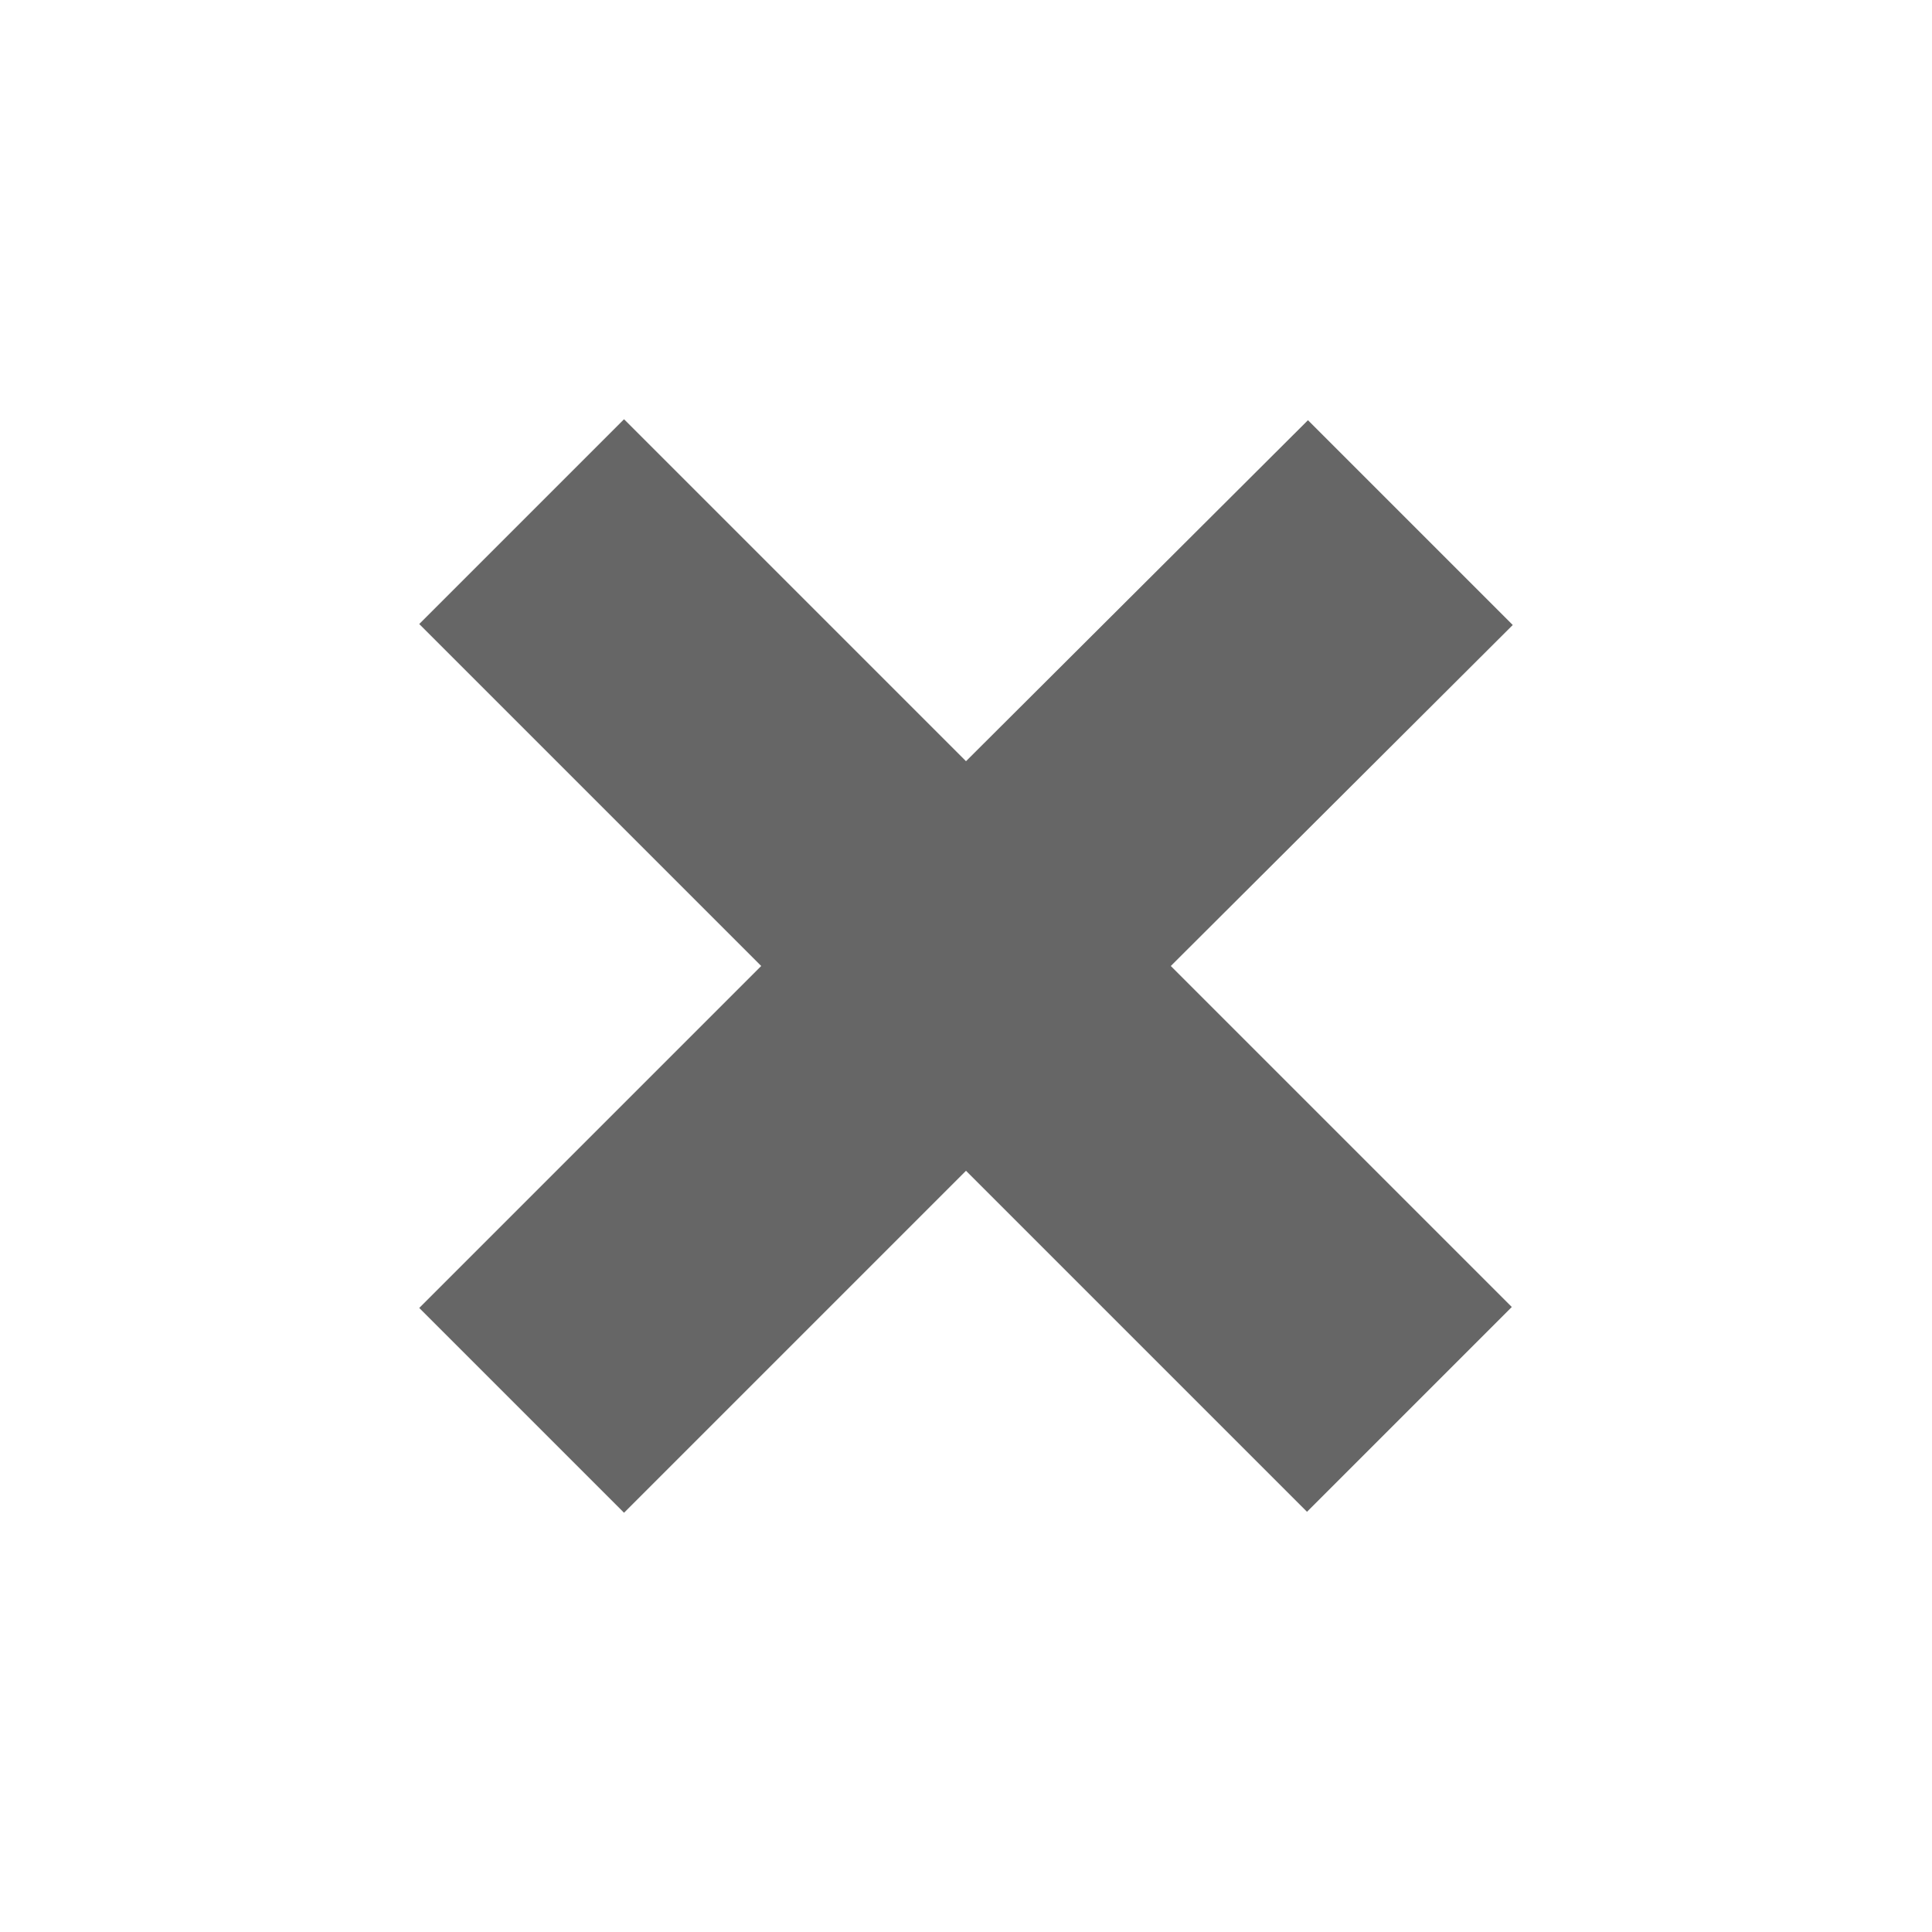
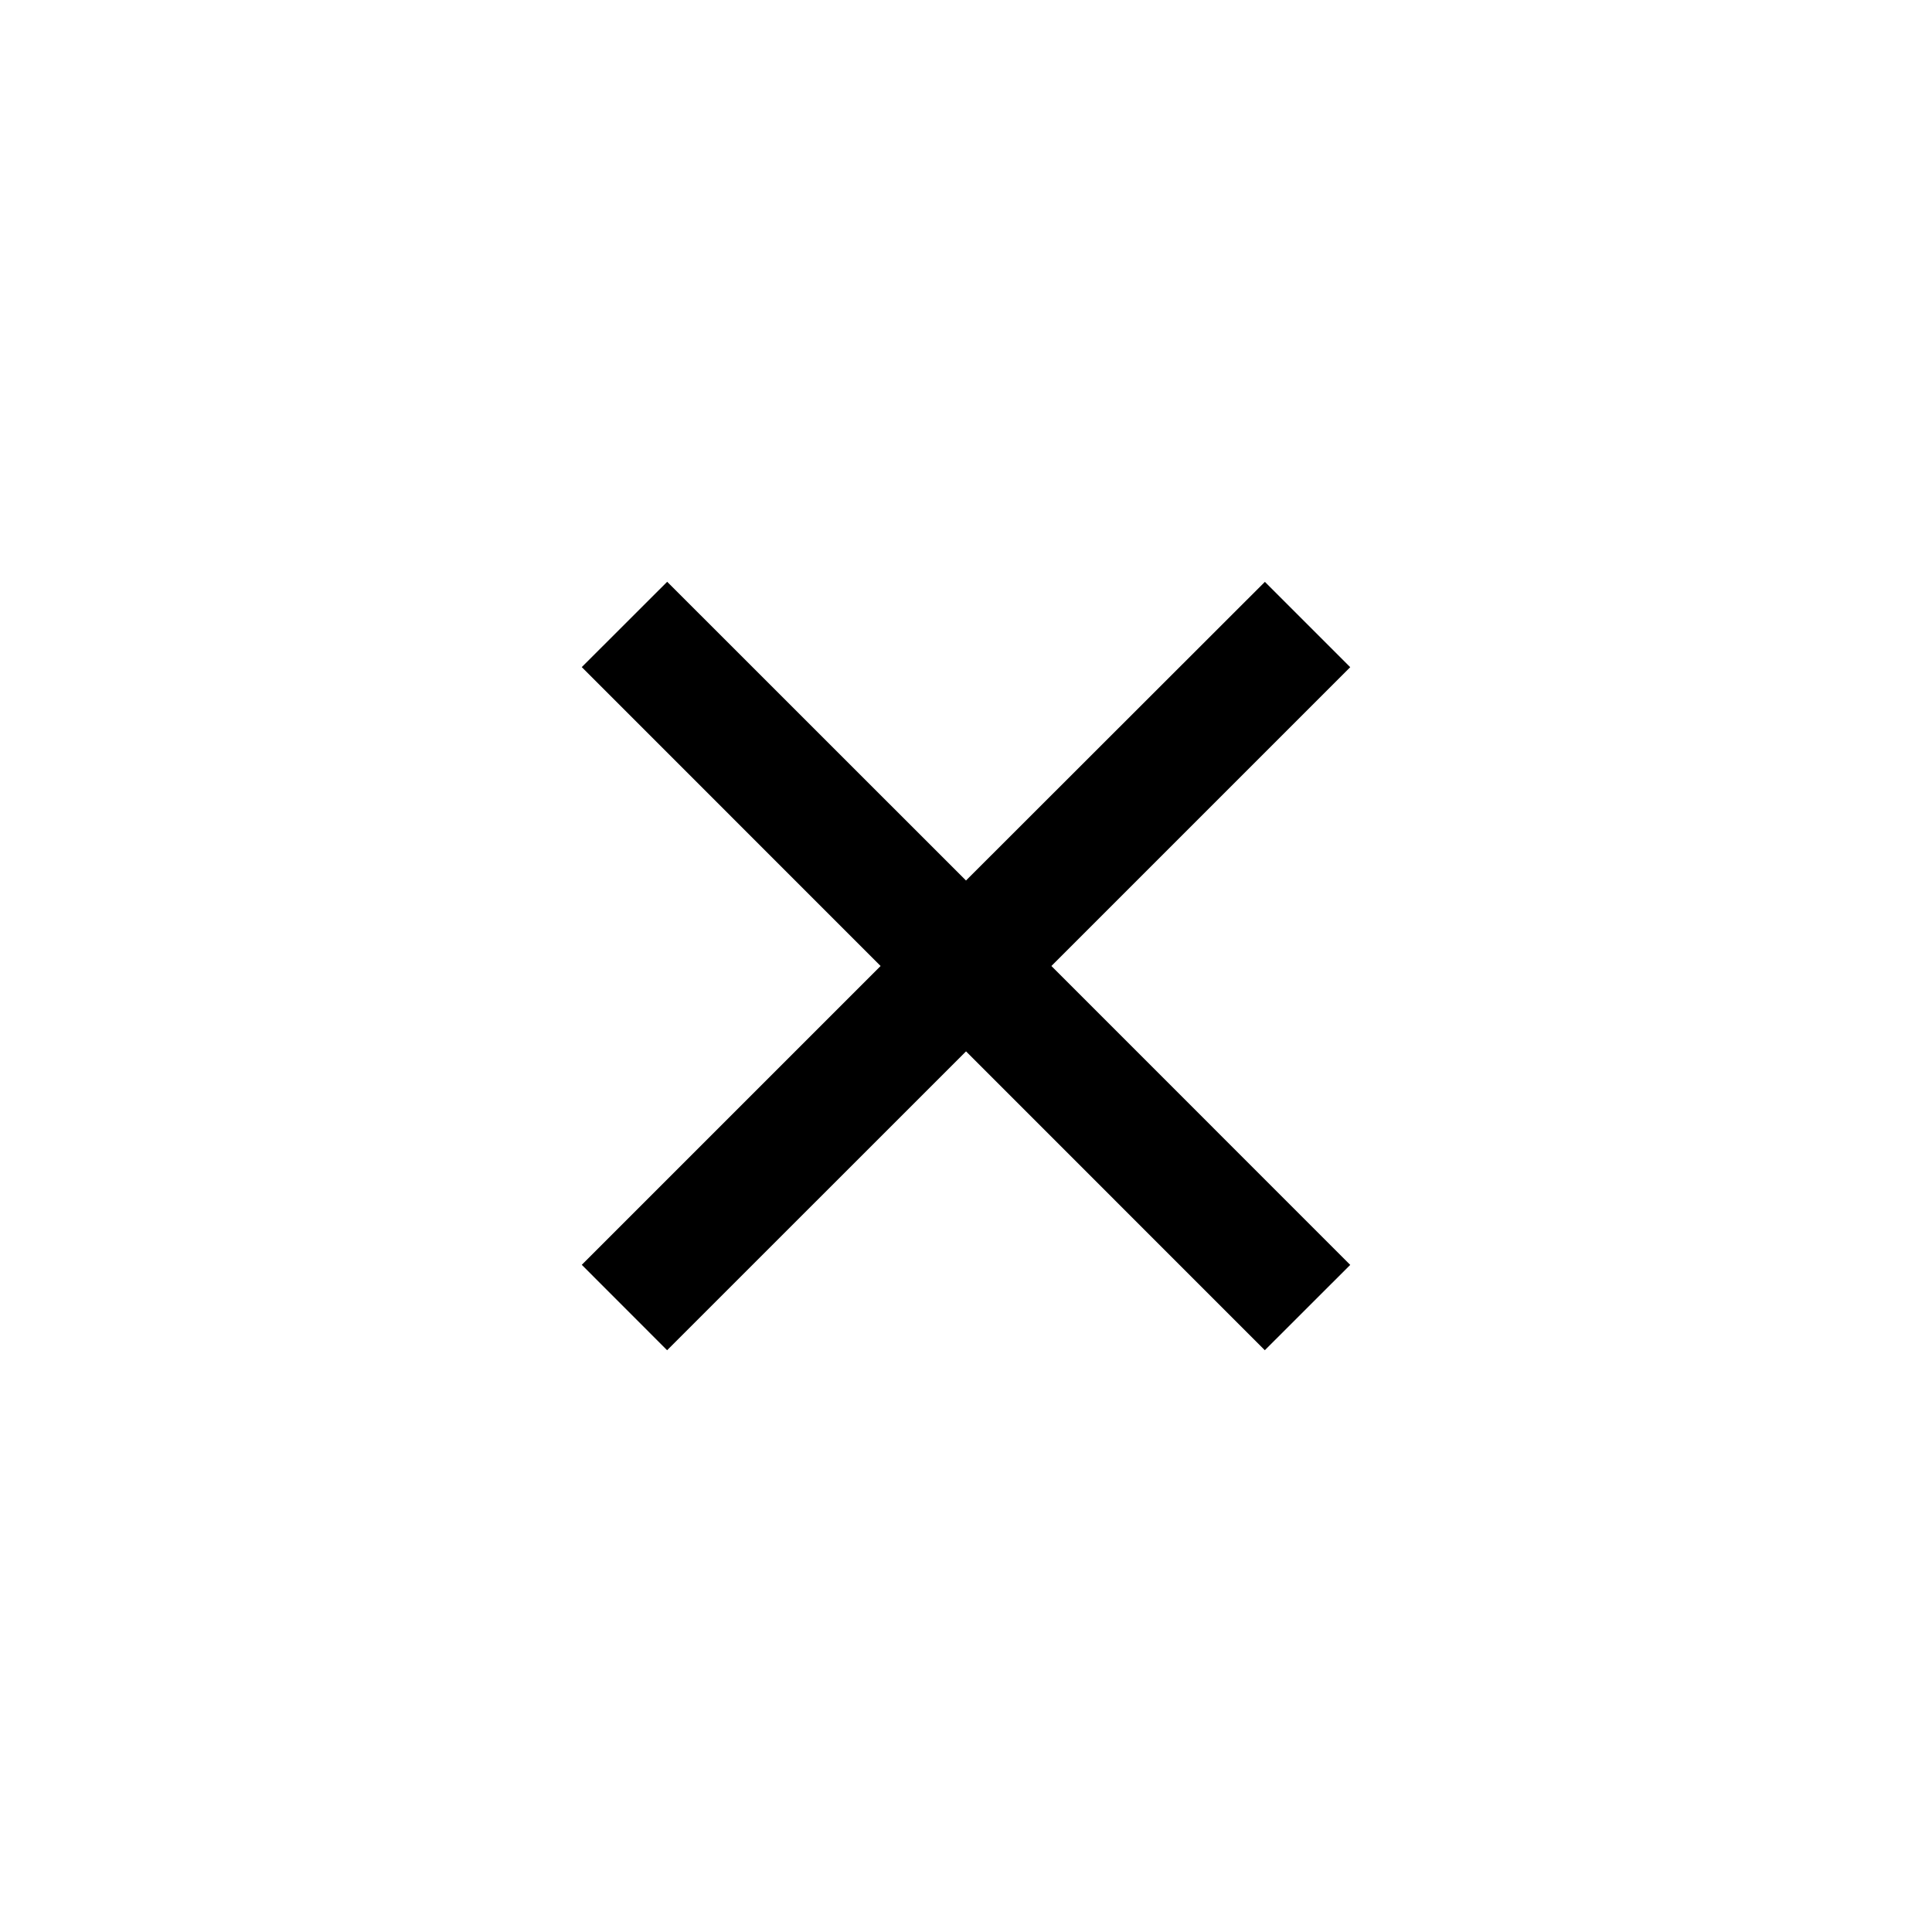
- <svg xmlns="http://www.w3.org/2000/svg" width="20" height="20" viewBox="0 0 20 20">
-   <g fill="none" fill-rule="evenodd">
-     <path fill="#666" fill-rule="nonzero" d="M12.12 10l3.53 3.53-2.12 2.12L10 12.12l-3.54 3.54-2.12-2.12L7.88 10 4.34 6.46l2.12-2.12L10 7.88l3.54-3.53 2.12 2.12z" />
-   </g>
+ <svg xmlns="http://www.w3.org/2000/svg" width="24" height="24" viewBox="0 0 24 24" role="img" aria-hidden="true" focusable="false">
+   <path d="M12 13.06l3.712 3.713 1.061-1.06L13.061 12l3.712-3.712-1.06-1.06L12 10.938 8.288 7.227l-1.061 1.06L10.939 12l-3.712 3.712 1.06 1.061L12 13.061z" />
</svg>
